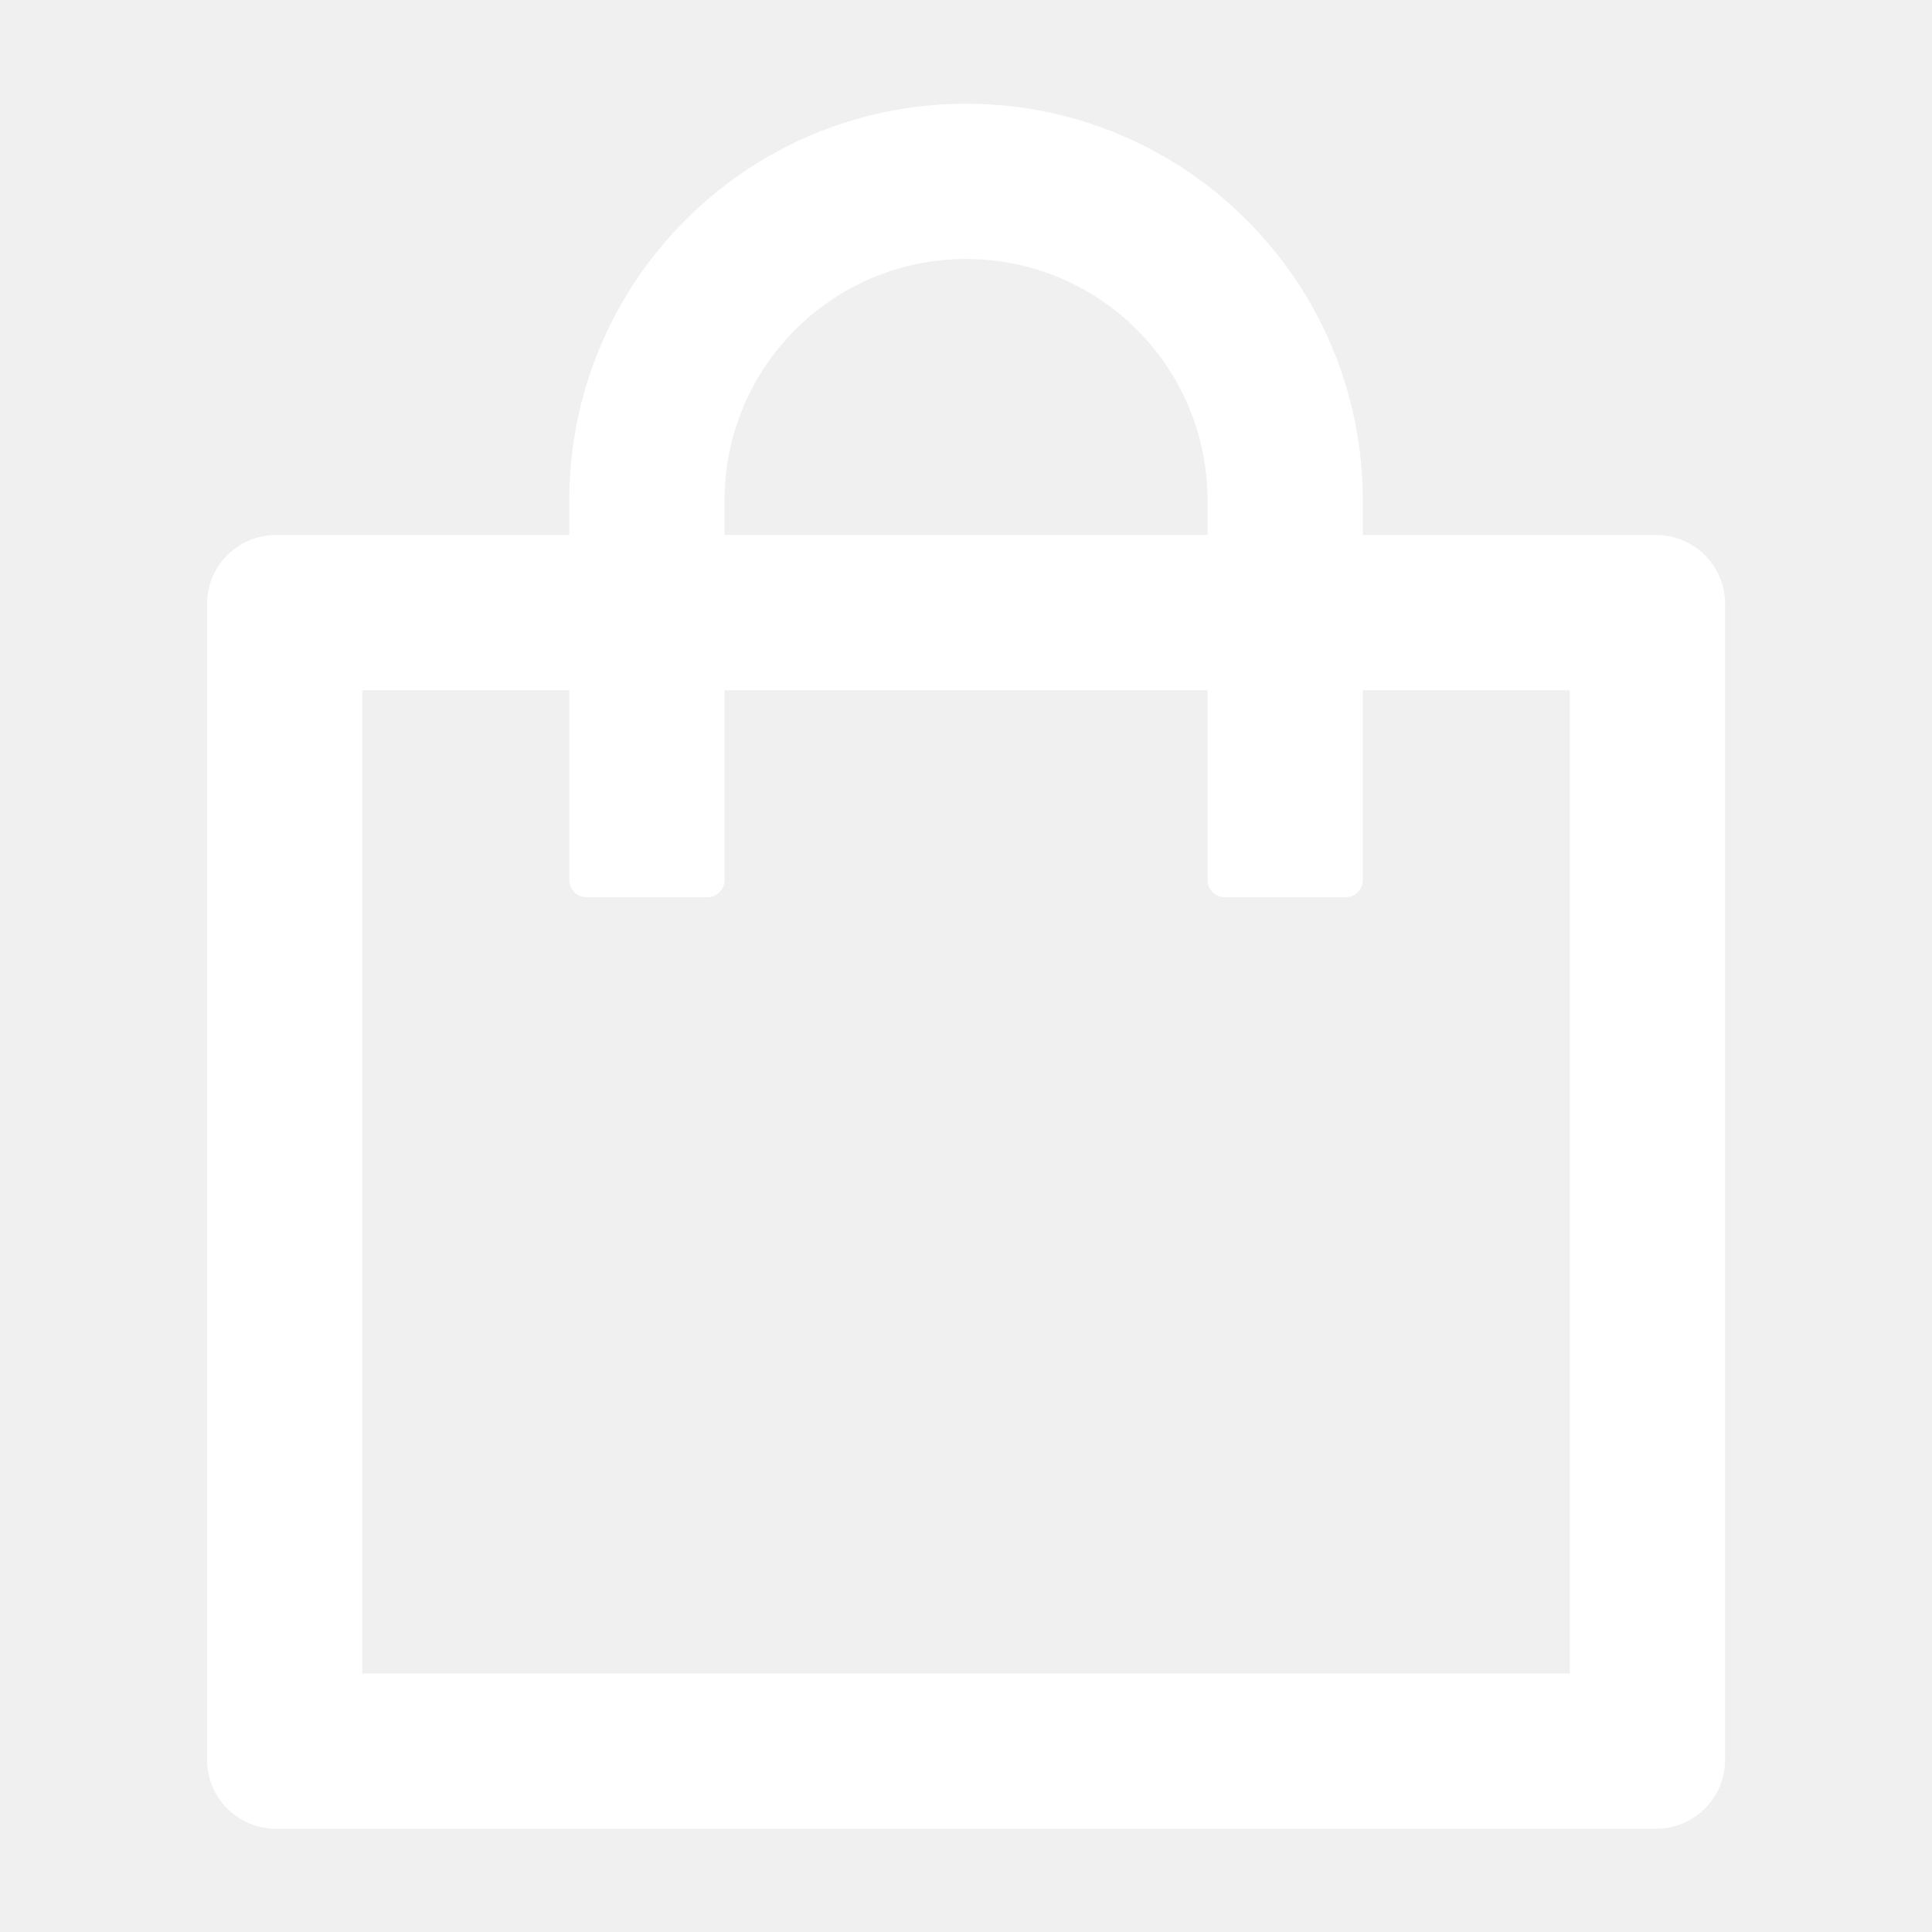
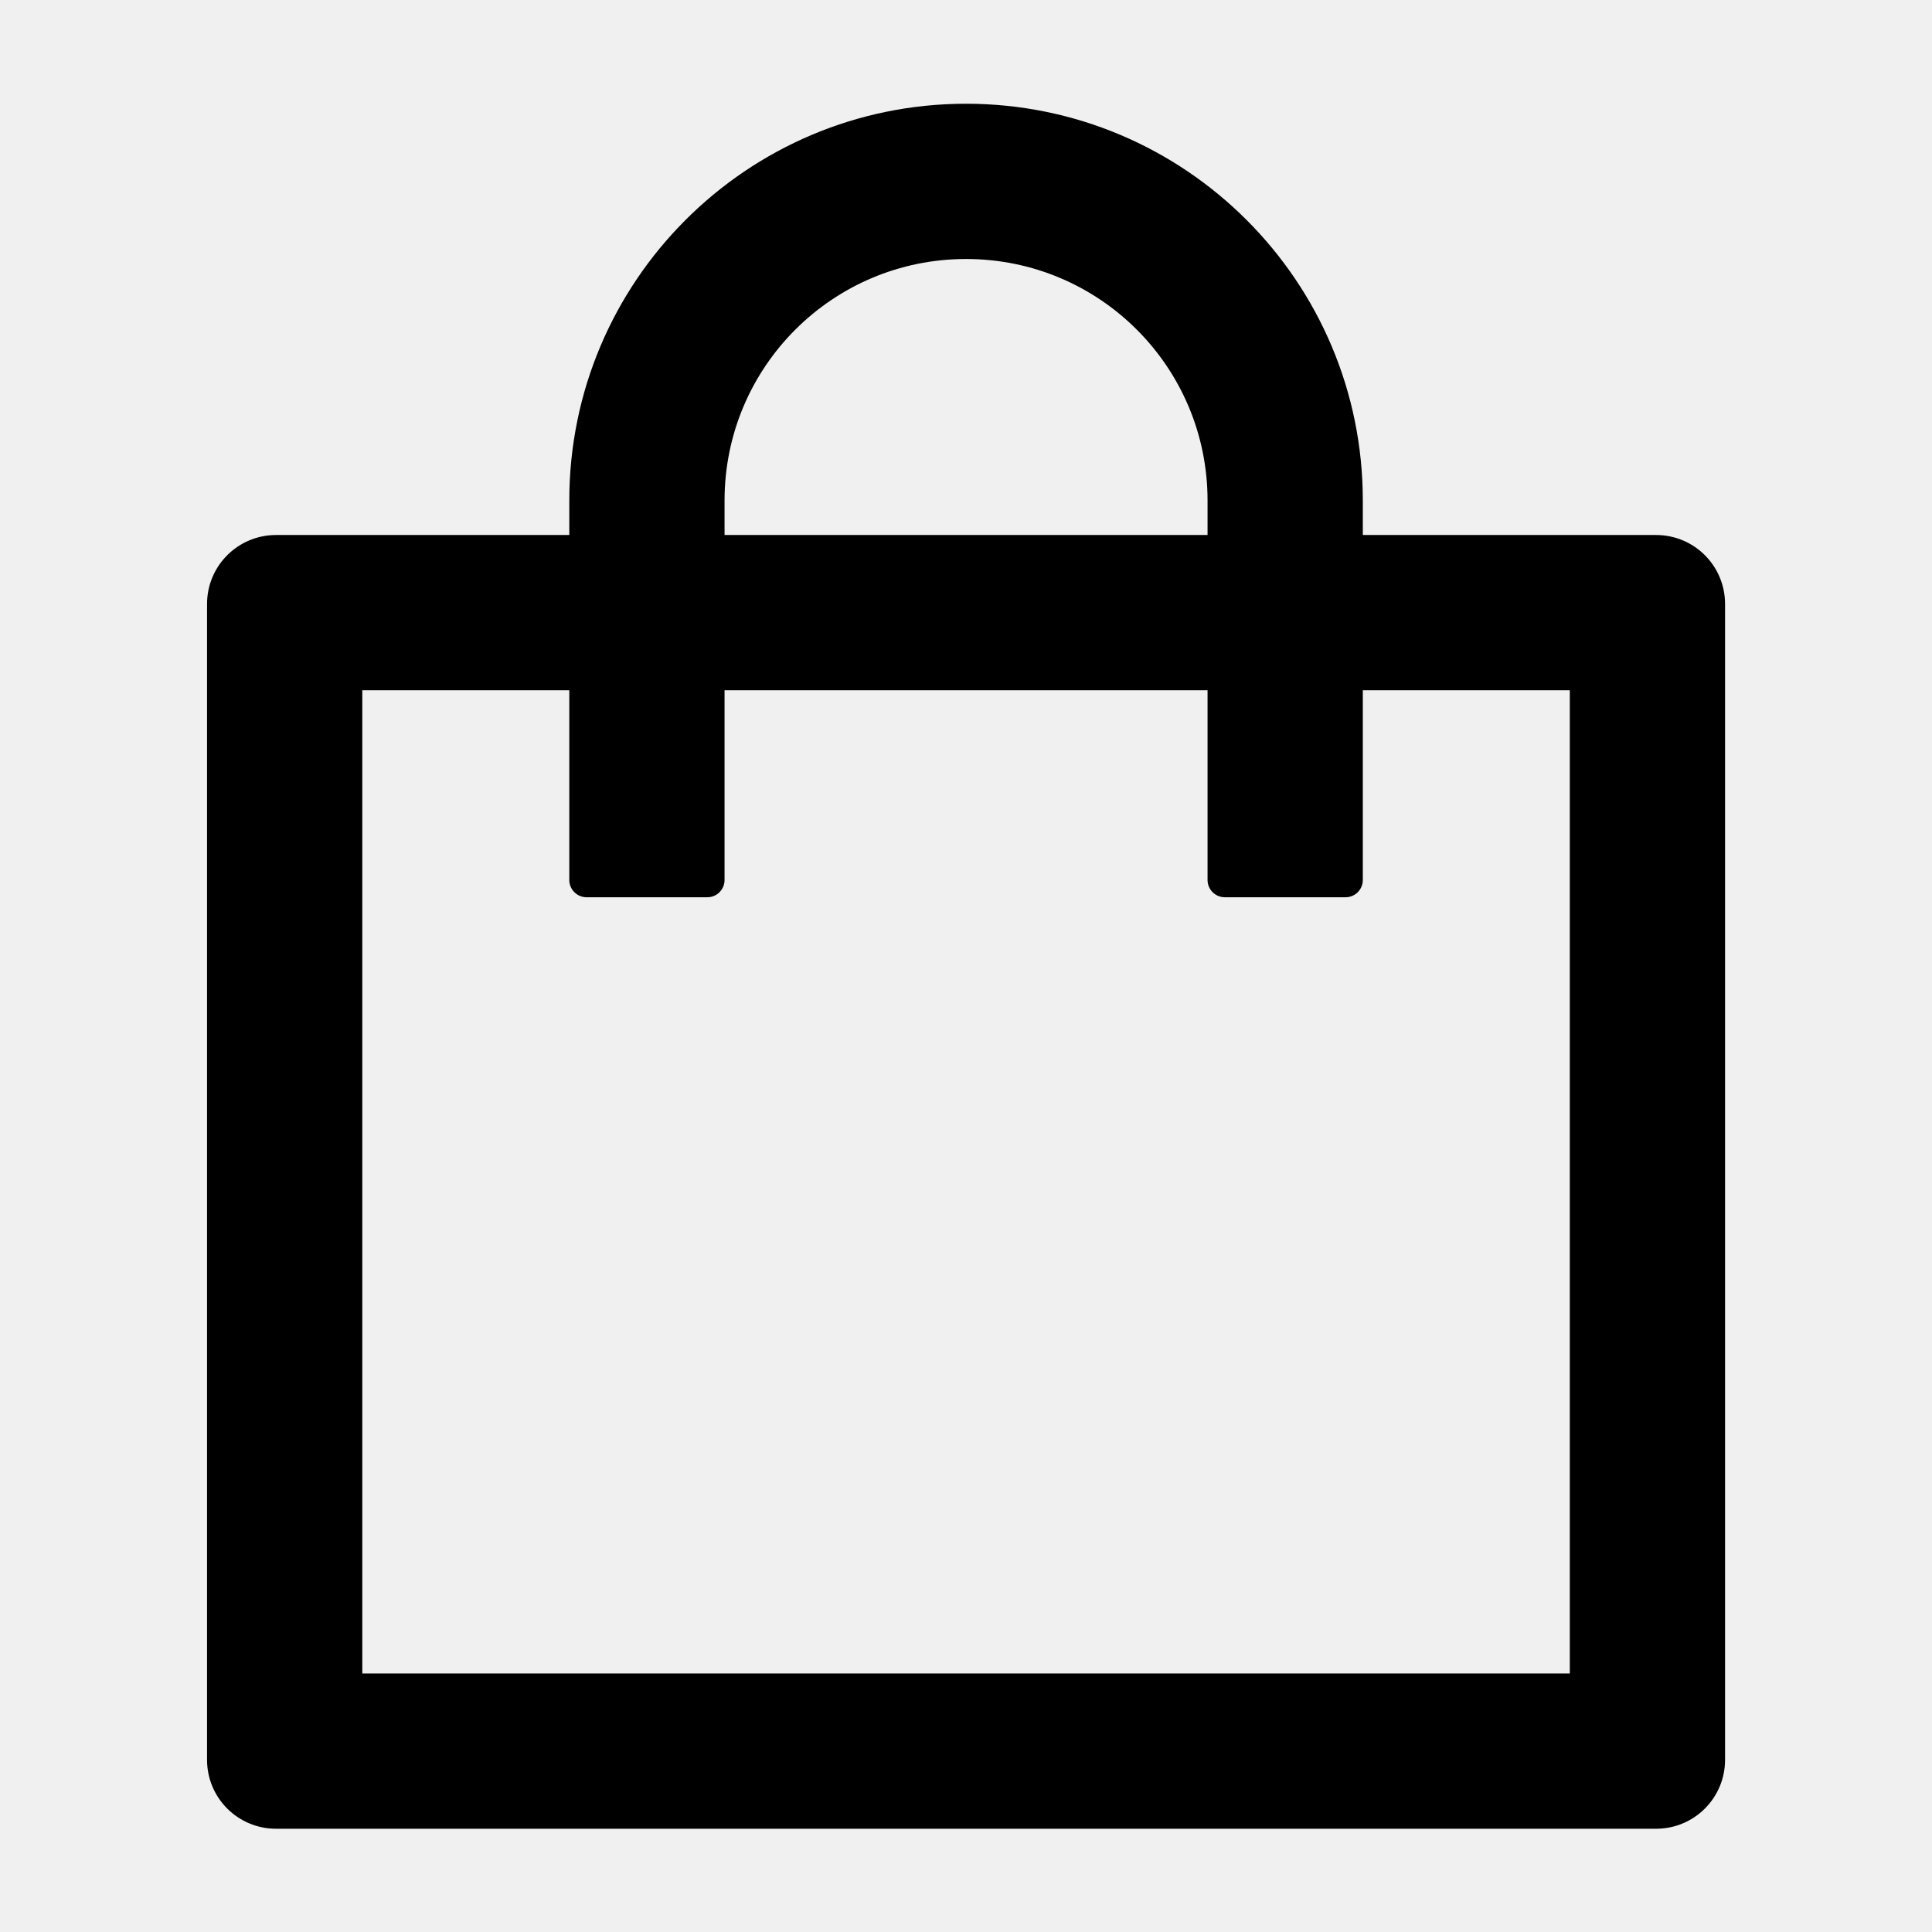
- <svg xmlns="http://www.w3.org/2000/svg" width="36" height="36" viewBox="0 0 36 36" fill="none">
-   <path d="M30.858 9.969H25.394V9.326C25.394 5.244 22.083 1.933 18.001 1.933C13.919 1.933 10.608 5.244 10.608 9.326V9.969H5.144C4.433 9.969 3.858 10.544 3.858 11.255V32.791C3.858 33.502 4.433 34.076 5.144 34.076H30.858C31.57 34.076 32.144 33.502 32.144 32.791V11.255C32.144 10.544 31.57 9.969 30.858 9.969ZM13.501 9.326C13.501 6.839 15.514 4.826 18.001 4.826C20.488 4.826 22.501 6.839 22.501 9.326V9.969H13.501V9.326ZM29.251 31.183H6.751V12.862H10.608V16.398C10.608 16.575 10.753 16.719 10.93 16.719H13.18C13.357 16.719 13.501 16.575 13.501 16.398V12.862H22.501V16.398C22.501 16.575 22.646 16.719 22.823 16.719H25.073C25.25 16.719 25.394 16.575 25.394 16.398V12.862H29.251V31.183Z" fill="white" />
+ <svg xmlns="http://www.w3.org/2000/svg" width="36" height="36" viewBox="0 0 36 36">
+   <path d="M30.858 9.969H25.394V9.326C25.394 5.244 22.083 1.933 18.001 1.933C13.919 1.933 10.608 5.244 10.608 9.326V9.969H5.144C4.433 9.969 3.858 10.544 3.858 11.255V32.791C3.858 33.502 4.433 34.076 5.144 34.076H30.858C31.57 34.076 32.144 33.502 32.144 32.791V11.255C32.144 10.544 31.57 9.969 30.858 9.969ZM13.501 9.326C13.501 6.839 15.514 4.826 18.001 4.826C20.488 4.826 22.501 6.839 22.501 9.326V9.969H13.501V9.326ZM29.251 31.183H6.751V12.862H10.608V16.398C10.608 16.575 10.753 16.719 10.93 16.719H13.18C13.357 16.719 13.501 16.575 13.501 16.398V12.862H22.501V16.398C22.501 16.575 22.646 16.719 22.823 16.719H25.073C25.25 16.719 25.394 16.575 25.394 16.398V12.862H29.251V31.183Z" />
</svg>
